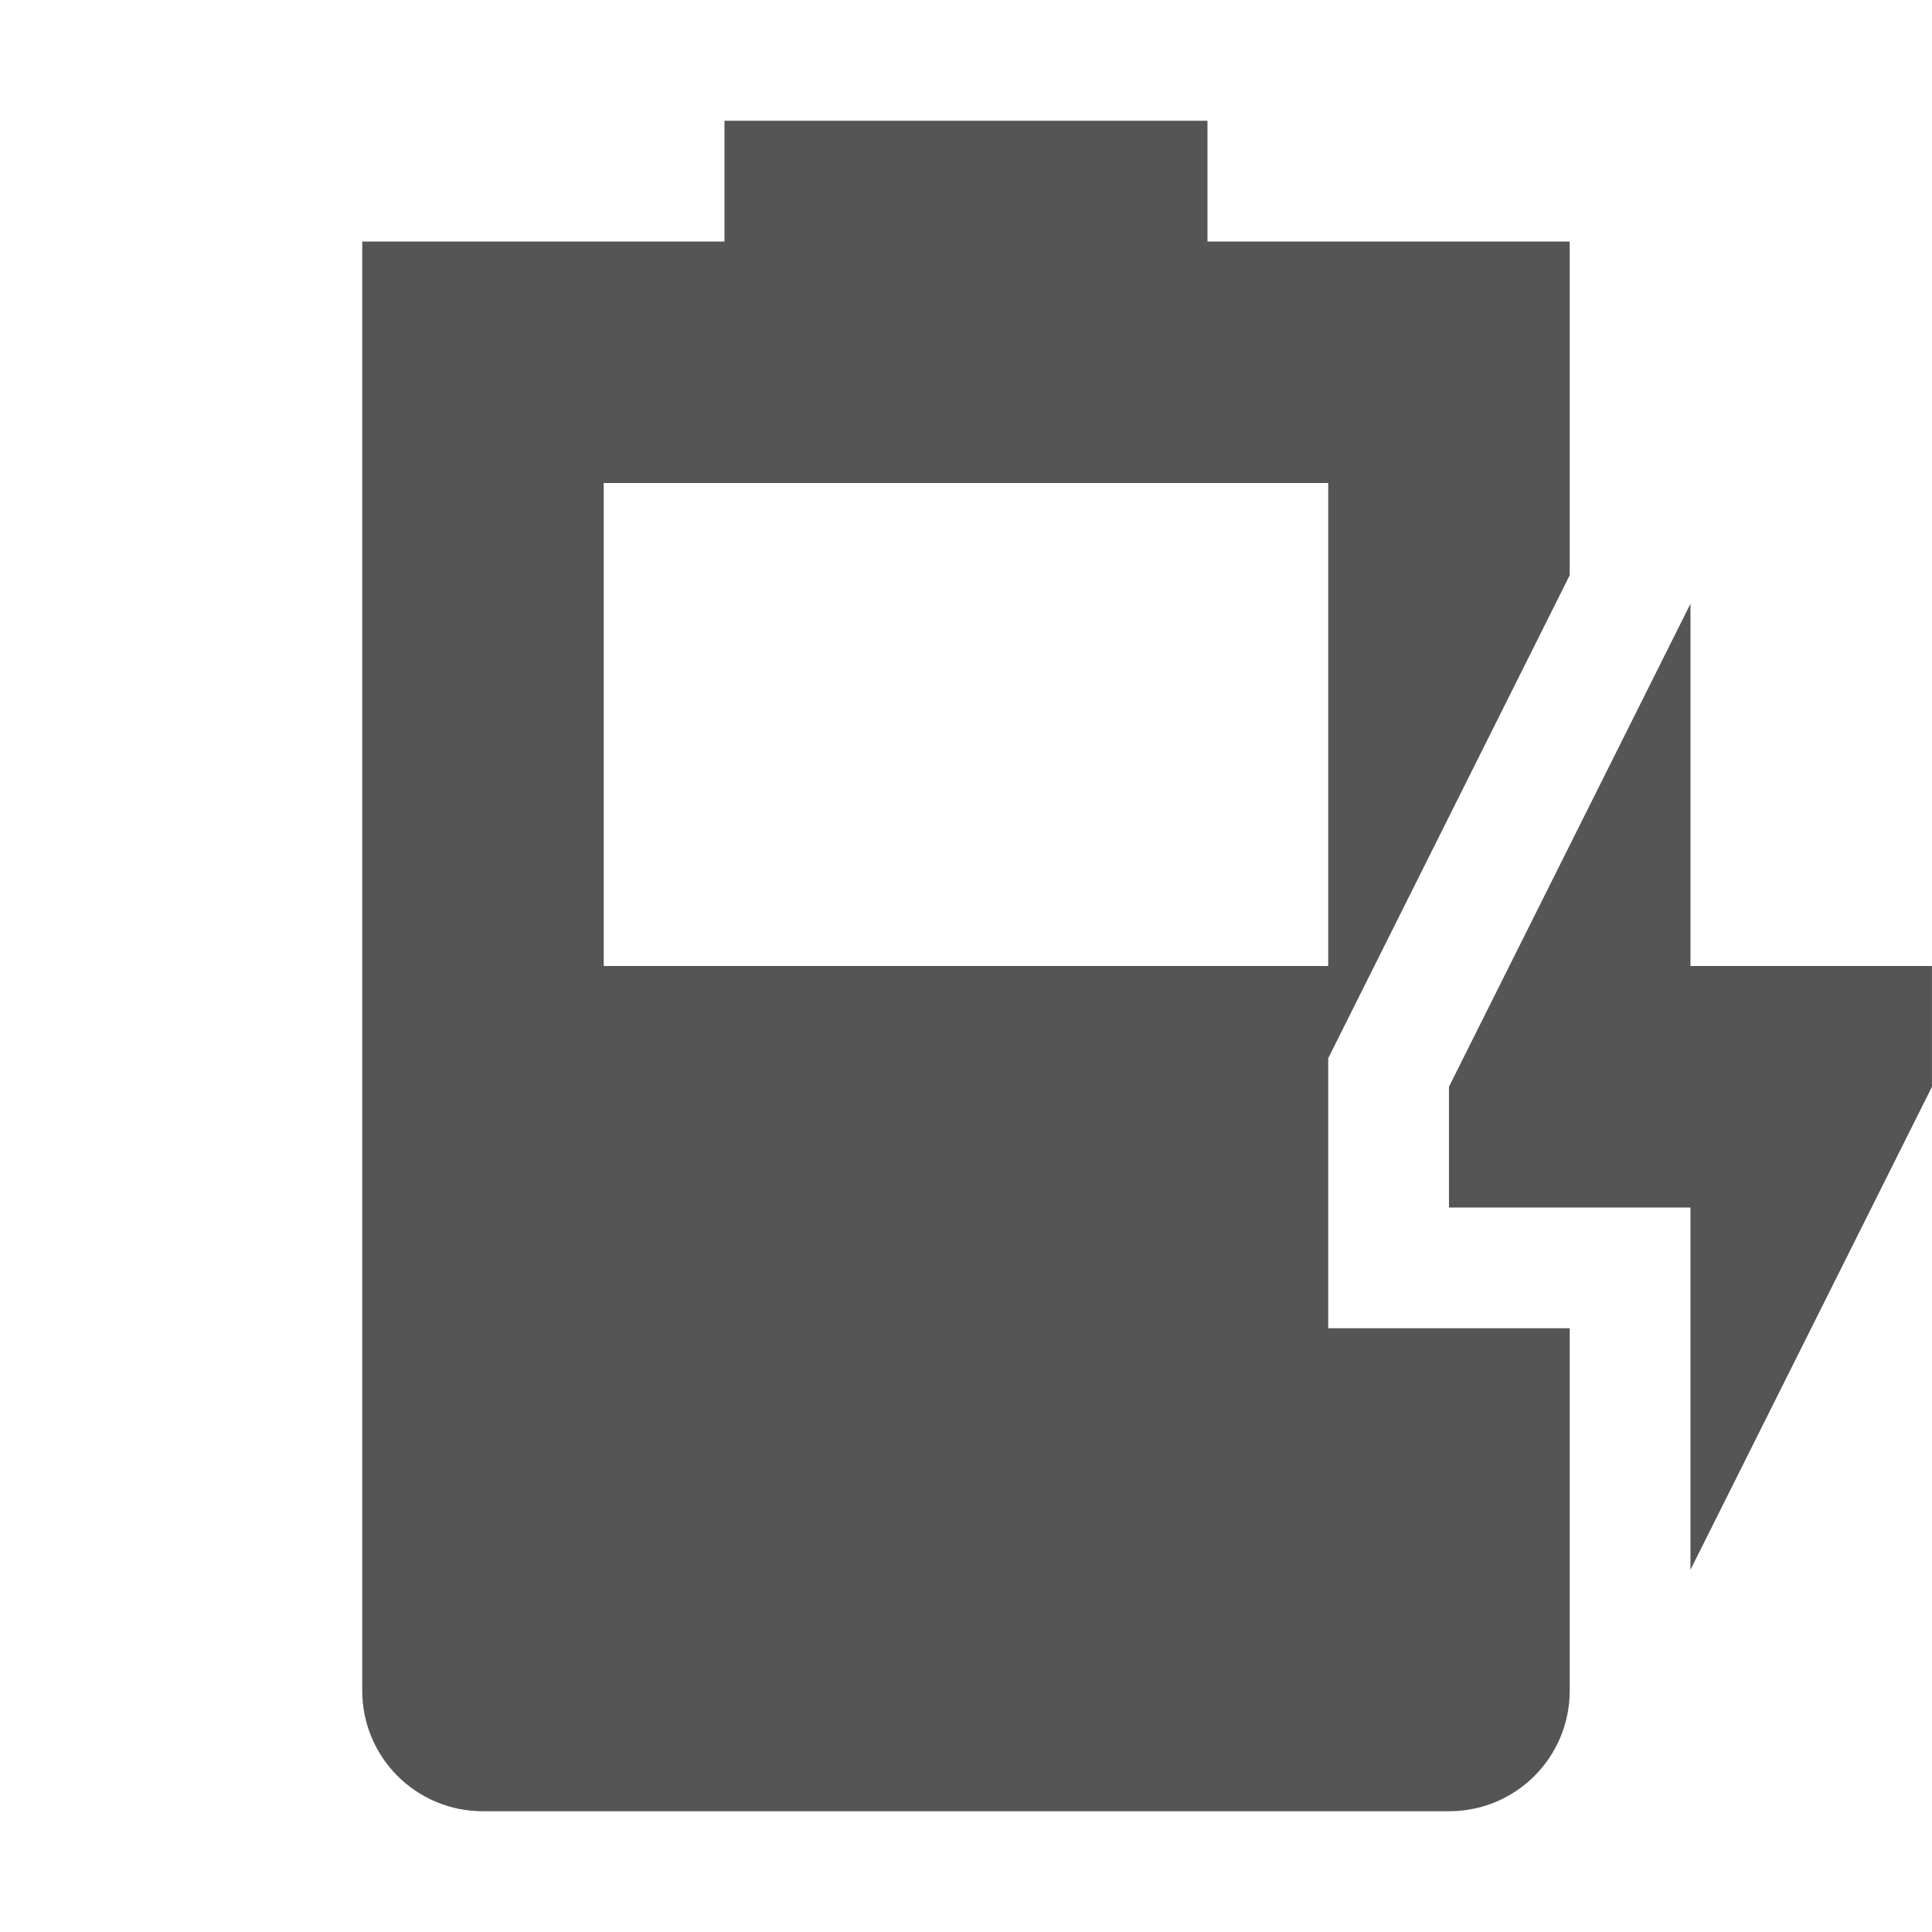
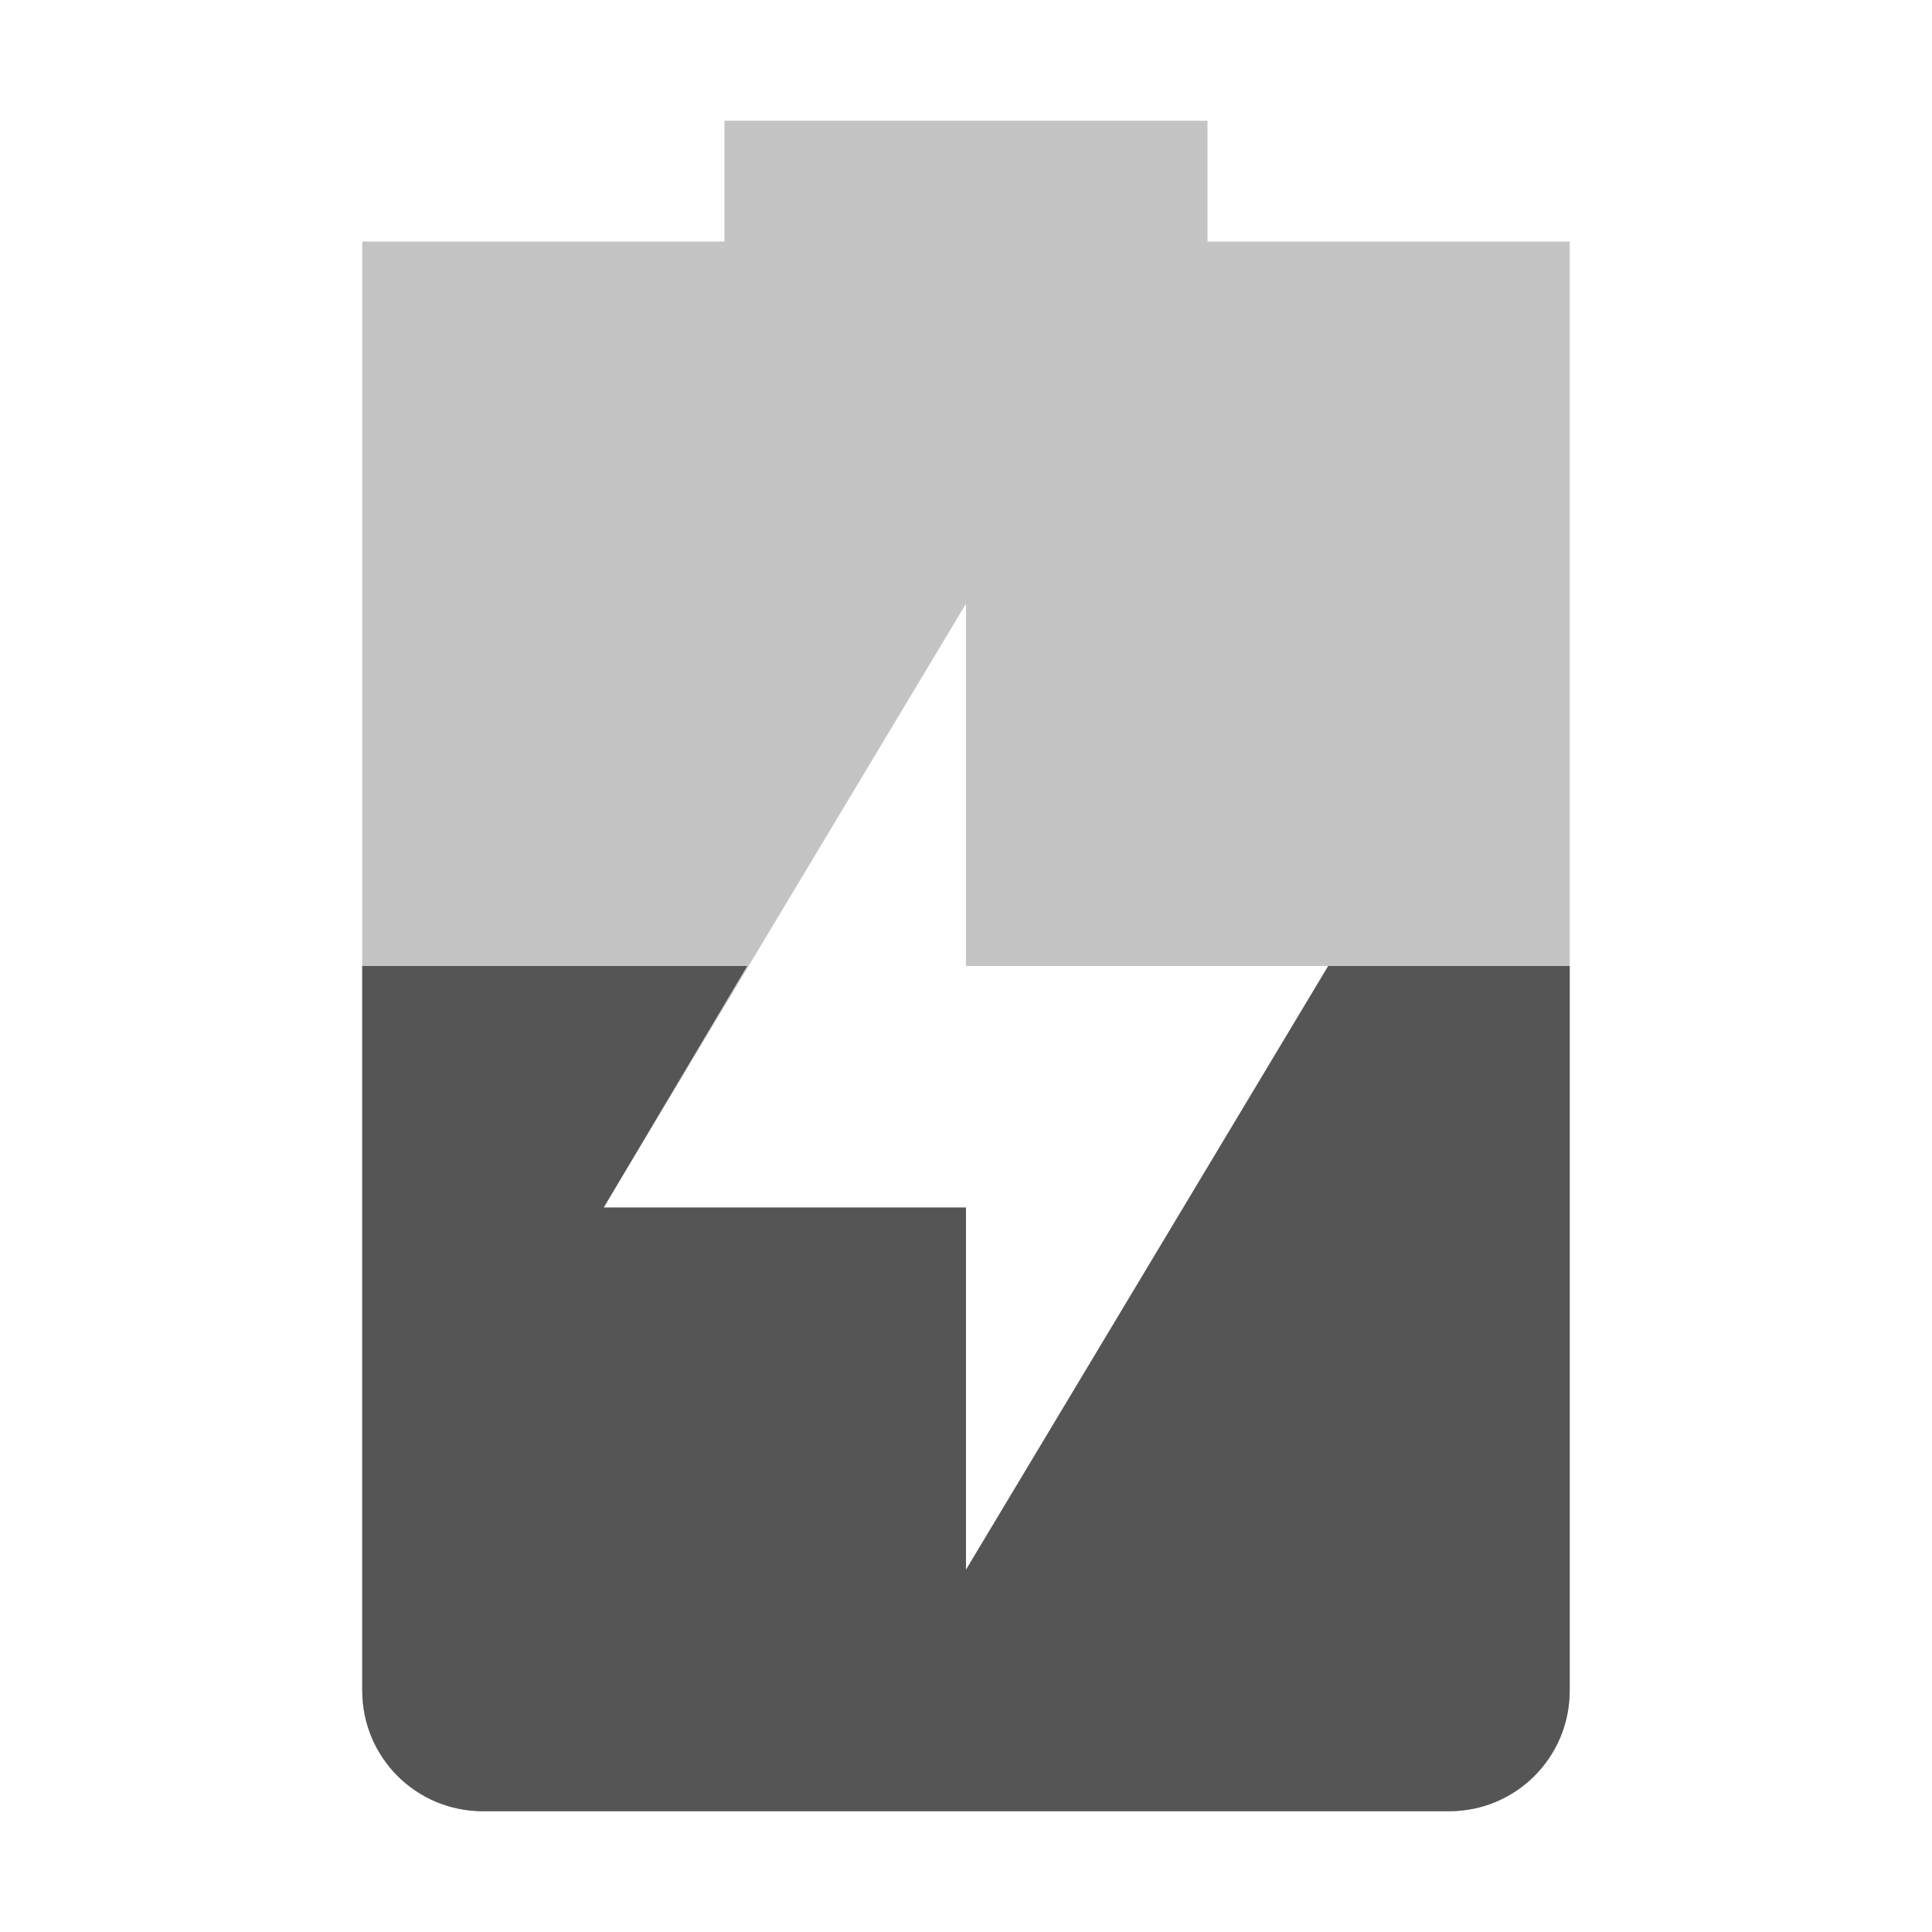
<svg xmlns="http://www.w3.org/2000/svg" xmlns:ns1="http://www.openswatchbook.org/uri/2009/osb" height="16" id="svg7384" style="enable-background:new" version="1.1" width="16">
  <defs id="defs7386">
-     <linearGradient id="linearGradient6882" ns1:paint="solid">
-       <stop id="stop6884" offset="0" style="stop-color:#555555;stop-opacity:1;" />
-     </linearGradient>
    <linearGradient id="linearGradient5606" ns1:paint="solid">
      <stop id="stop5608" offset="0" style="stop-color:#000000;stop-opacity:1;" />
    </linearGradient>
    <filter id="filter7554" style="color-interpolation-filters:sRGB">
      <feBlend id="feBlend7556" in2="BackgroundImage" mode="darken" />
    </filter>
  </defs>
-   <g id="layer9" style="display:inline" transform="translate(-445.0002,455)">
-     <path d="m 451,-454 0,1 -3,0 0,1 0,5 0,1 0,5 c 0,0.554 0.446,1 1,1 l 8,0 c 0.554,0 1,-0.446 1,-1 l 0,-1 0,-2 -2,0 0,-2.236 2,-4 0,-1.764 0,-1 -3,0 0,-1 -4,0 z m -1,3 6,0 0,4 -6,0 0,-4 z m 9,1 -2,4 0,1 2,0 0,3 2,-4 0,-1 -2,0 0,-3 z" id="path6569" style="opacity:1;fill:#555555;fill-opacity:1;stroke:none" />
+   <g id="layer9" style="display:inline" transform="translate(-445.0002,395)">
+     <path d="m 451,-394 0,1 -3,0 c 0,0 0,0.446 0,1 l 0,11 c 0,0.554 0.446,1 1,1 l 8,0 c 0.554,0 1,-0.446 1,-1 l 0,-11 c 0,-0.554 0,-1 0,-1 l -3,0 0,-1 z m 2,4 0,3 3,0 -3,5 0,-3 -3,0 z" id="path6774" style="opacity:0.35;fill:#555555;fill-opacity:1;stroke:none" />
+     <path d="m 448,-387 0,6 c 0,0.554 0.446,1 1,1 l 8,0 c 0.554,0 1,-0.446 1,-1 l 0,-6 -2,0 -3,5 0,-3 -3,0 1.188,-2 -3.188,0 z" id="path6776" style="fill:#555555;fill-opacity:1;stroke:none" />
  </g>
-   <g id="layer10" style="display:inline;filter:url(#filter7554)" transform="translate(-445.0002,455)" />
-   <g id="layer1" style="display:inline" transform="translate(-204,-162)" />
-   <g id="layer14" style="display:inline" transform="translate(-445.0002,455)" />
-   <g id="layer15" style="display:inline" transform="translate(-445.0002,455)" />
-   <g id="g71291" style="display:inline" transform="translate(-445.0002,455)" />
-   <g id="layer2" style="display:inline" transform="translate(-204,-12)" />
-   <g id="layer12" style="display:inline" transform="translate(-445.0002,455)" />
+   <g id="layer10" style="display:inline;filter:url(#filter7554)" transform="translate(-445.0002,395)" />
+   <g id="layer1" style="display:inline" transform="translate(-204,-222)" />
+   <g id="layer14" style="display:inline" transform="translate(-445.0002,395)" />
+   <g id="layer15" style="display:inline" transform="translate(-445.0002,395)" />
+   <g id="g71291" style="display:inline" transform="translate(-445.0002,395)" />
+   <g id="layer2" style="display:inline" transform="translate(-204,-72)" />
+   <g id="g6058" style="display:inline" transform="translate(-204,-72)" />
+   <g id="layer12" style="display:inline" transform="translate(-445.0002,395)" />
</svg>
